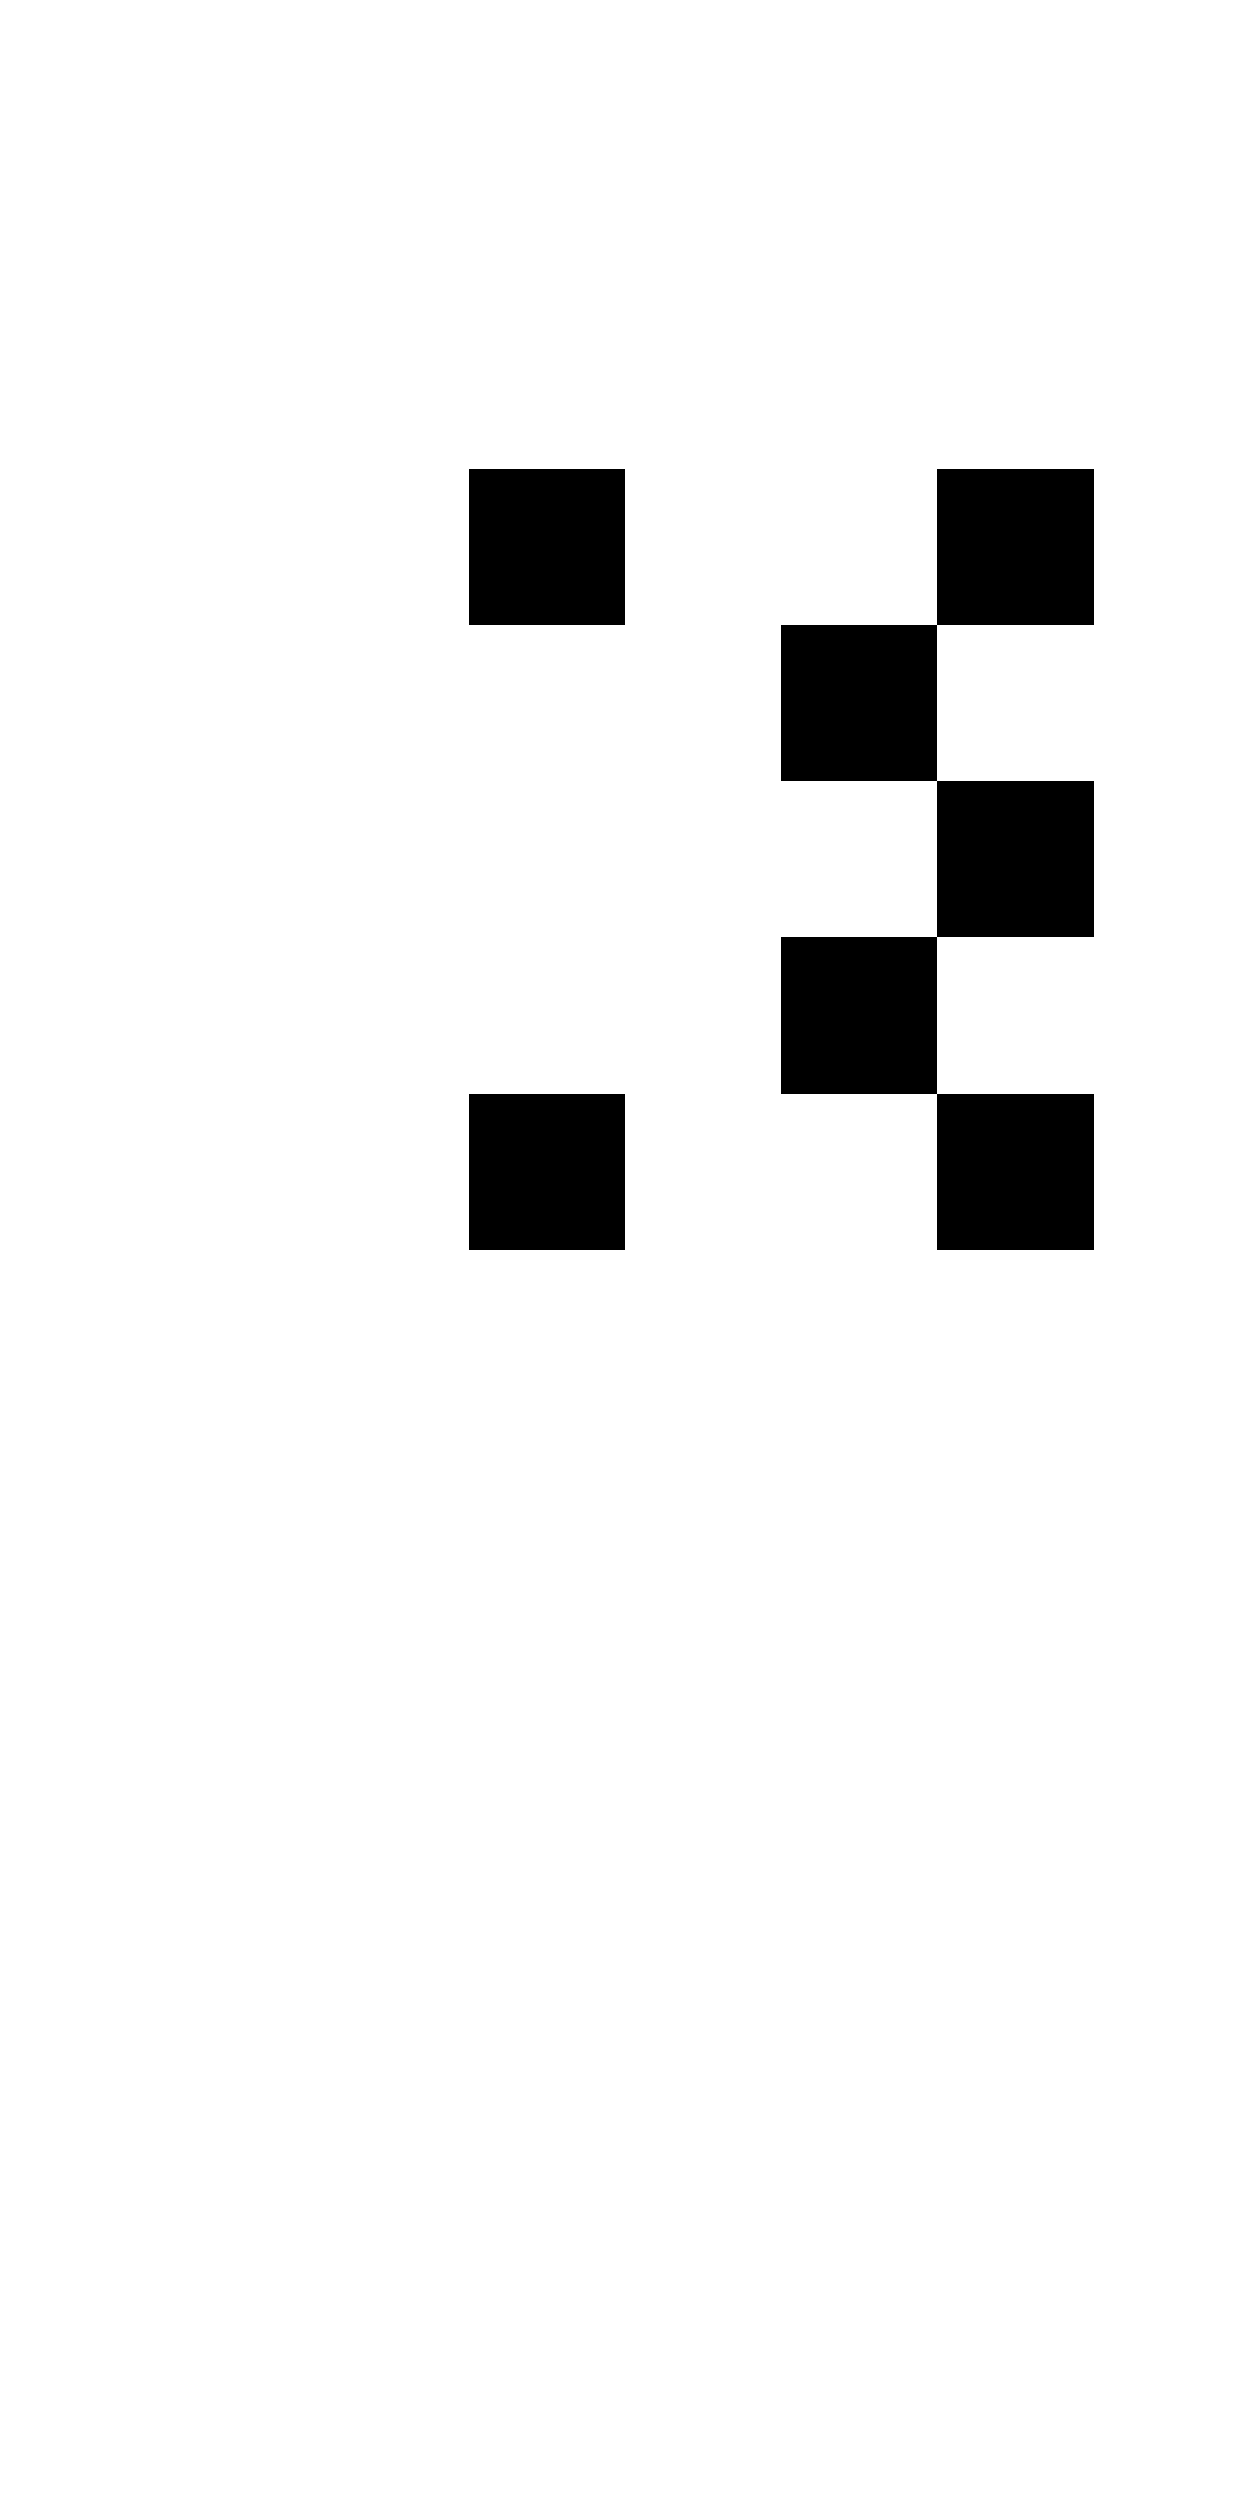
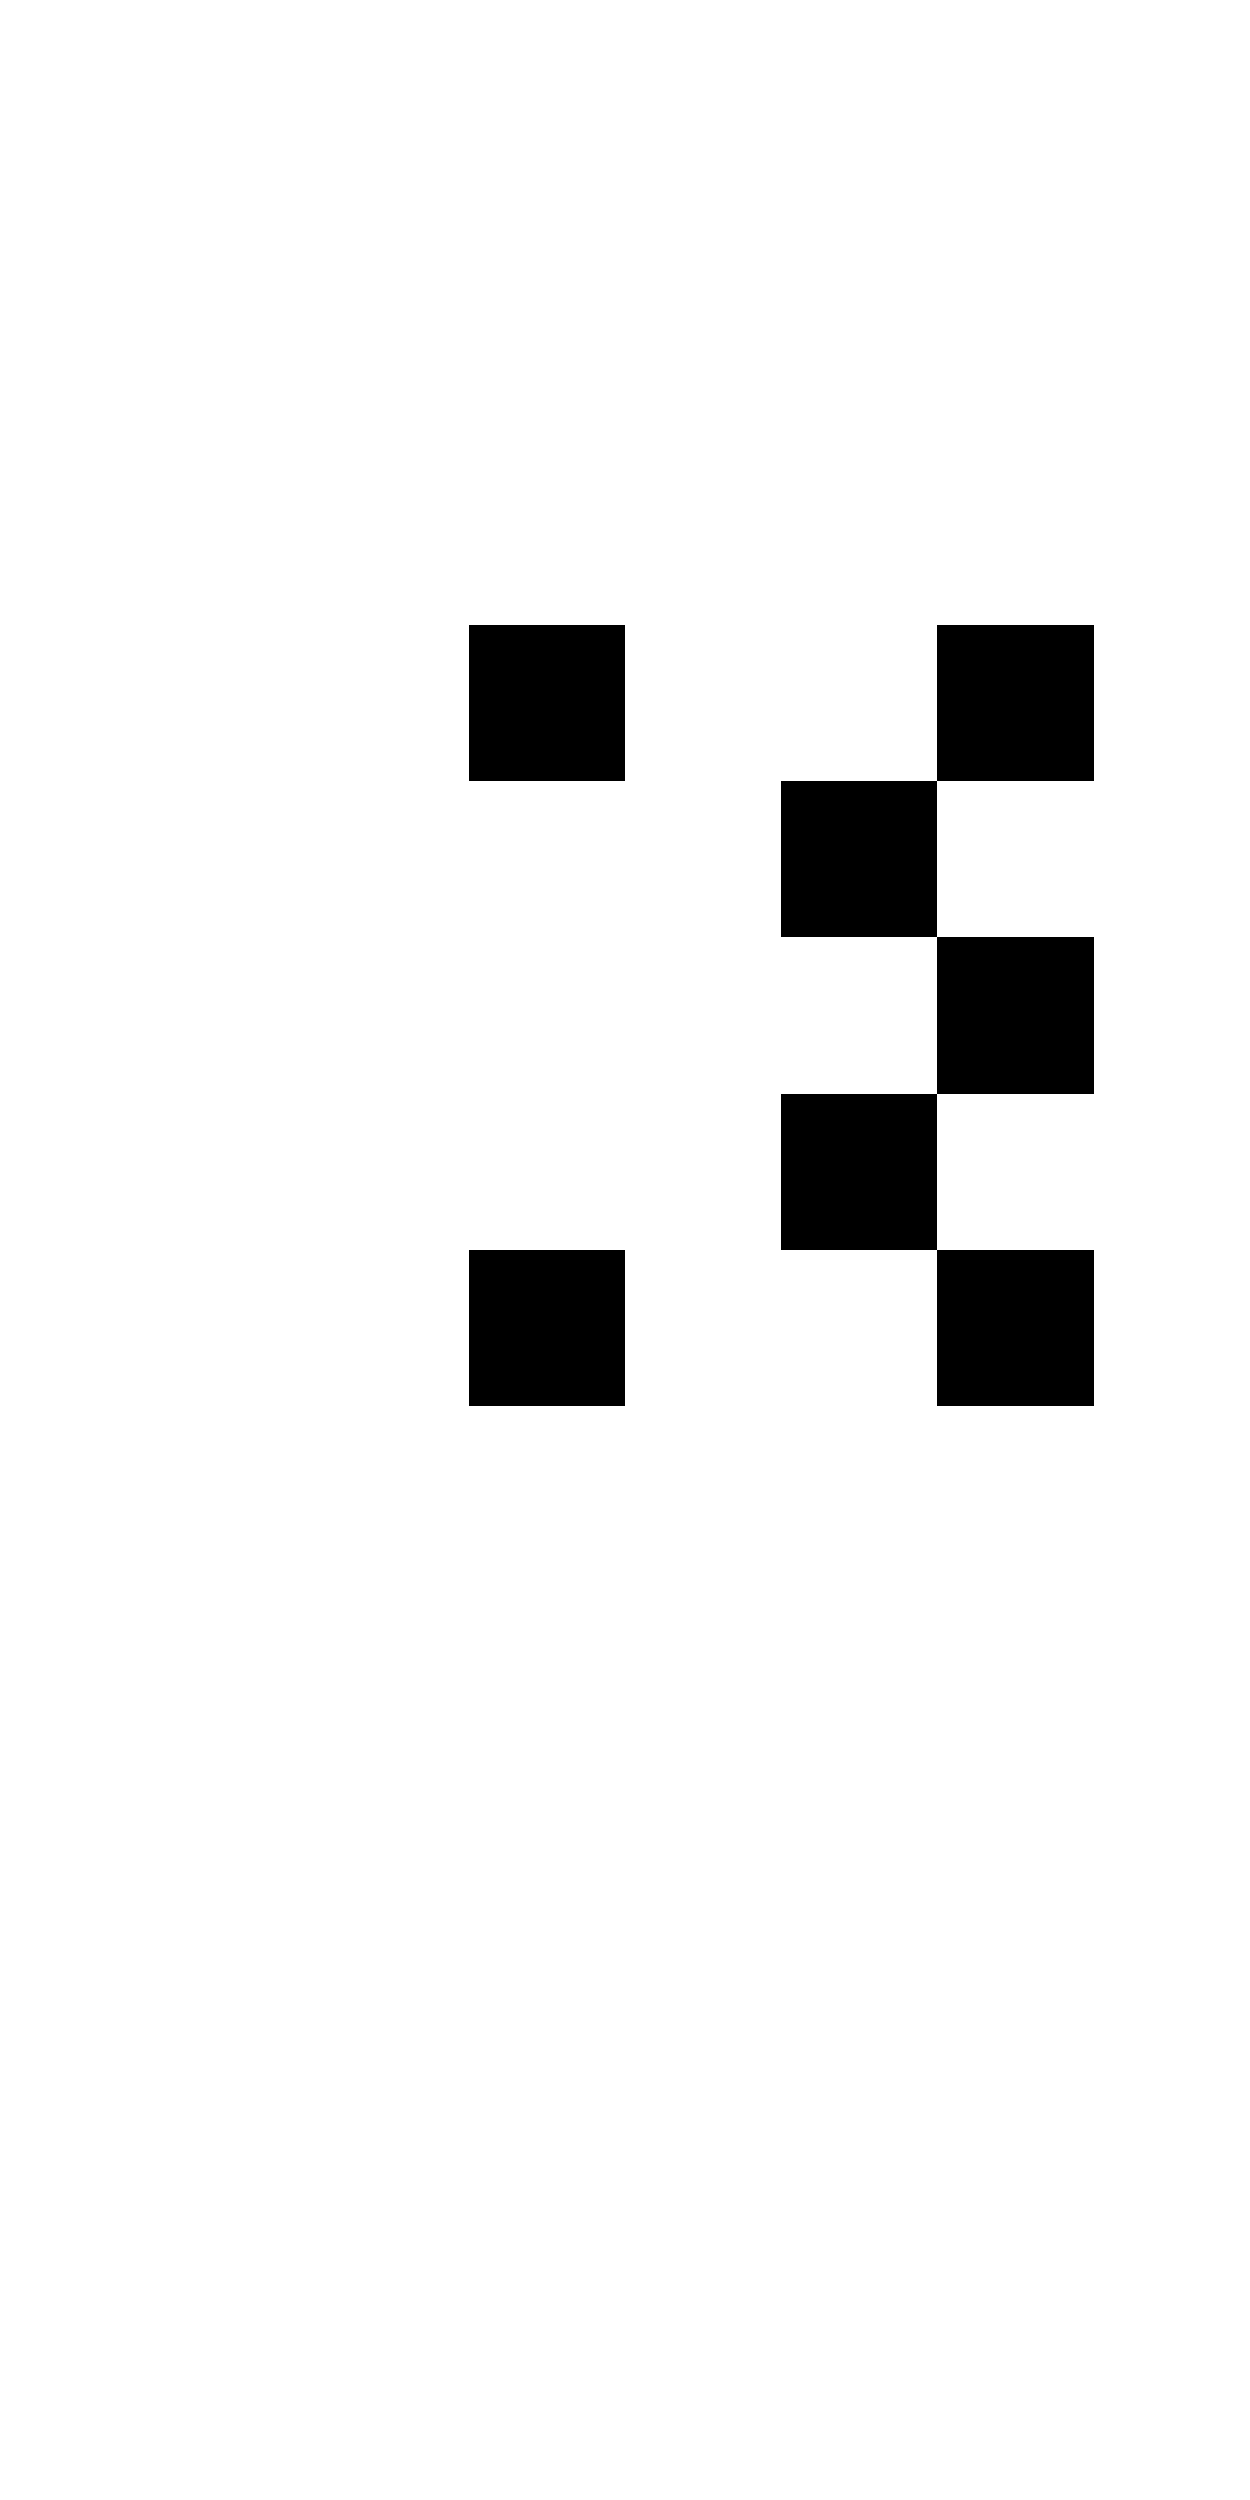
<svg xmlns="http://www.w3.org/2000/svg" baseProfile="full" height="64px" version="1.1" width="32px">
  <defs />
-   <rect fill="rgb(255,255,255)" height="4px" shape-rendering="crispEdges" width="4px" x="8px" y="12px" />
-   <rect fill="rgb(255,255,255)" height="4px" shape-rendering="crispEdges" width="4px" x="8px" y="20px" />
-   <rect fill="rgb(255,255,255)" height="4px" shape-rendering="crispEdges" width="4px" x="8px" y="28px" />
-   <rect fill="rgb(0,0,0)" height="4px" shape-rendering="crispEdges" width="4px" x="12px" y="12px" />
-   <rect fill="rgb(255,255,255)" height="4px" shape-rendering="crispEdges" width="4px" x="12px" y="16px" />
+   <rect fill="rgb(255,255,255)" height="4px" shape-rendering="crispEdges" width="4px" x="8px" y="16px" />
+   <rect fill="rgb(255,255,255)" height="4px" shape-rendering="crispEdges" width="4px" x="8px" y="24px" />
+   <rect fill="rgb(255,255,255)" height="4px" shape-rendering="crispEdges" width="4px" x="8px" y="32px" />
+   <rect fill="rgb(0,0,0)" height="4px" shape-rendering="crispEdges" width="4px" x="12px" y="16px" />
  <rect fill="rgb(255,255,255)" height="4px" shape-rendering="crispEdges" width="4px" x="12px" y="20px" />
  <rect fill="rgb(255,255,255)" height="4px" shape-rendering="crispEdges" width="4px" x="12px" y="24px" />
-   <rect fill="rgb(0,0,0)" height="4px" shape-rendering="crispEdges" width="4px" x="12px" y="28px" />
-   <rect fill="rgb(255,255,255)" height="4px" shape-rendering="crispEdges" width="4px" x="16px" y="16px" />
+   <rect fill="rgb(255,255,255)" height="4px" shape-rendering="crispEdges" width="4px" x="12px" y="28px" />
+   <rect fill="rgb(0,0,0)" height="4px" shape-rendering="crispEdges" width="4px" x="12px" y="32px" />
  <rect fill="rgb(255,255,255)" height="4px" shape-rendering="crispEdges" width="4px" x="16px" y="20px" />
  <rect fill="rgb(255,255,255)" height="4px" shape-rendering="crispEdges" width="4px" x="16px" y="24px" />
-   <rect fill="rgb(255,255,255)" height="4px" shape-rendering="crispEdges" width="4px" x="20px" y="12px" />
-   <rect fill="rgb(0,0,0)" height="4px" shape-rendering="crispEdges" width="4px" x="20px" y="16px" />
-   <rect fill="rgb(255,255,255)" height="4px" shape-rendering="crispEdges" width="4px" x="20px" y="20px" />
-   <rect fill="rgb(0,0,0)" height="4px" shape-rendering="crispEdges" width="4px" x="20px" y="24px" />
-   <rect fill="rgb(255,255,255)" height="4px" shape-rendering="crispEdges" width="4px" x="20px" y="28px" />
-   <rect fill="rgb(0,0,0)" height="4px" shape-rendering="crispEdges" width="4px" x="24px" y="12px" />
-   <rect fill="rgb(0,0,0)" height="4px" shape-rendering="crispEdges" width="4px" x="24px" y="20px" />
-   <rect fill="rgb(0,0,0)" height="4px" shape-rendering="crispEdges" width="4px" x="24px" y="28px" />
+   <rect fill="rgb(255,255,255)" height="4px" shape-rendering="crispEdges" width="4px" x="16px" y="28px" />
+   <rect fill="rgb(255,255,255)" height="4px" shape-rendering="crispEdges" width="4px" x="20px" y="16px" />
+   <rect fill="rgb(0,0,0)" height="4px" shape-rendering="crispEdges" width="4px" x="20px" y="20px" />
+   <rect fill="rgb(255,255,255)" height="4px" shape-rendering="crispEdges" width="4px" x="20px" y="24px" />
+   <rect fill="rgb(0,0,0)" height="4px" shape-rendering="crispEdges" width="4px" x="20px" y="28px" />
+   <rect fill="rgb(255,255,255)" height="4px" shape-rendering="crispEdges" width="4px" x="20px" y="32px" />
+   <rect fill="rgb(0,0,0)" height="4px" shape-rendering="crispEdges" width="4px" x="24px" y="16px" />
+   <rect fill="rgb(0,0,0)" height="4px" shape-rendering="crispEdges" width="4px" x="24px" y="24px" />
+   <rect fill="rgb(0,0,0)" height="4px" shape-rendering="crispEdges" width="4px" x="24px" y="32px" />
</svg>
